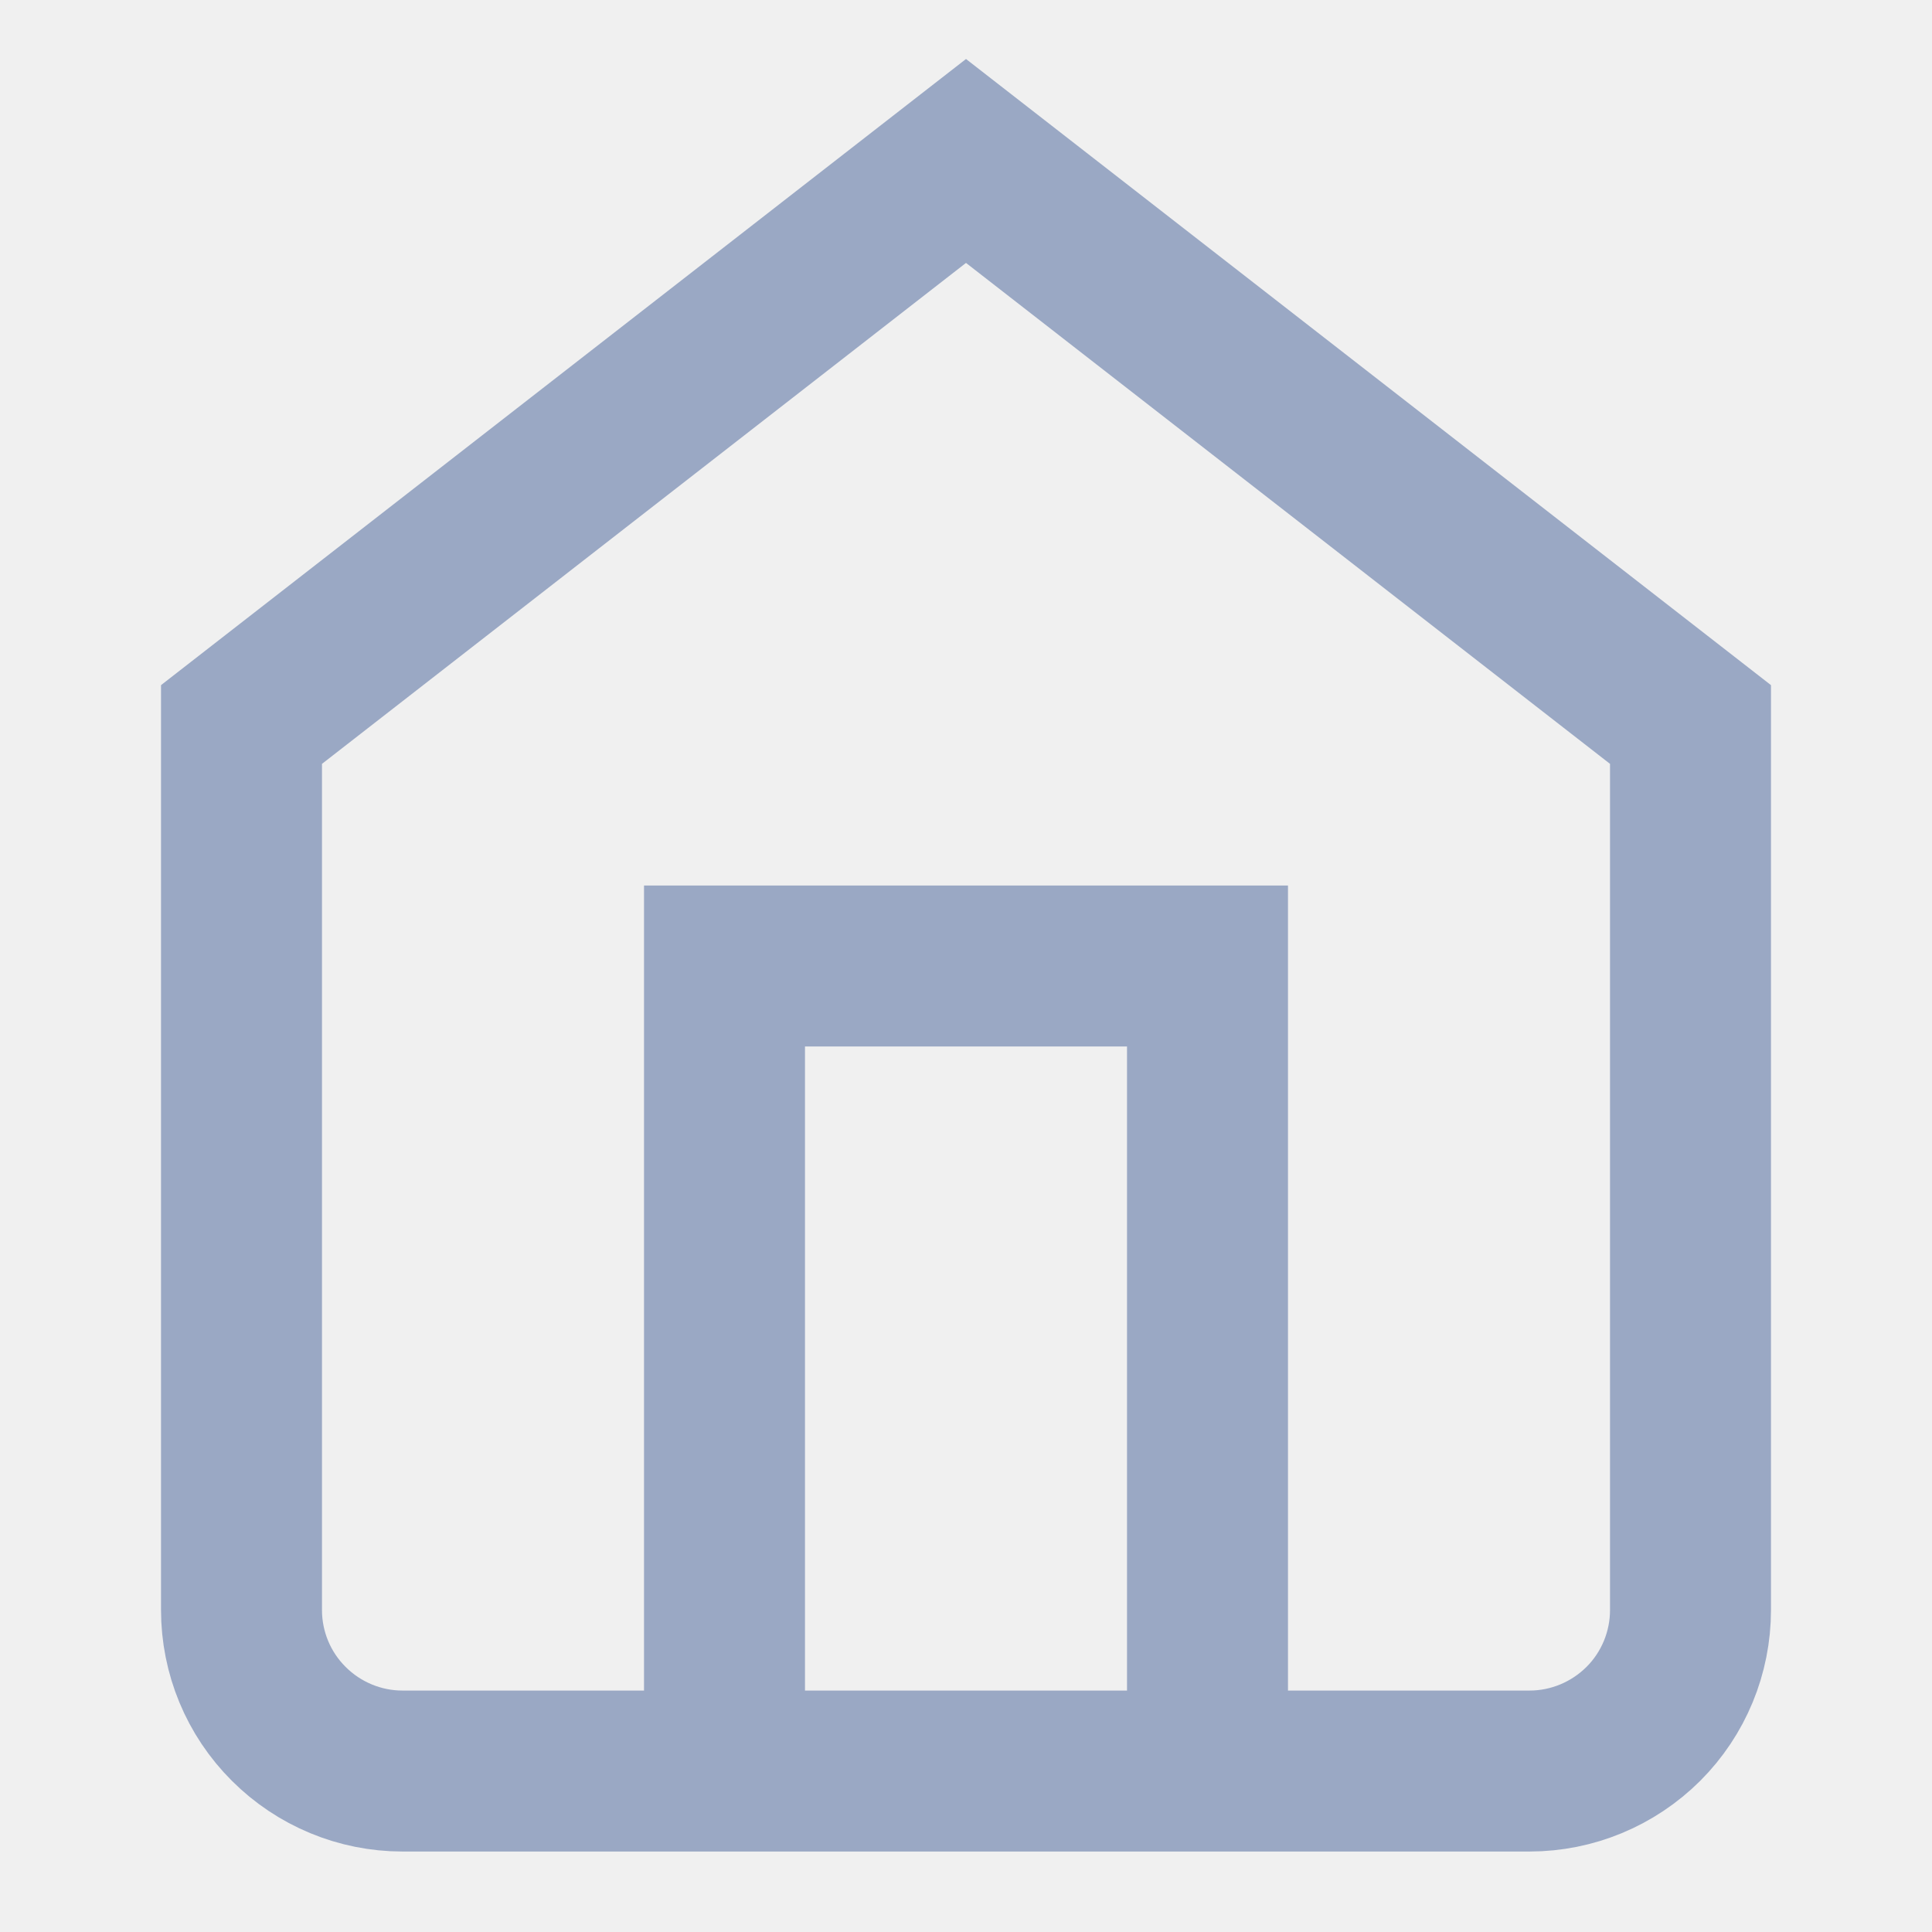
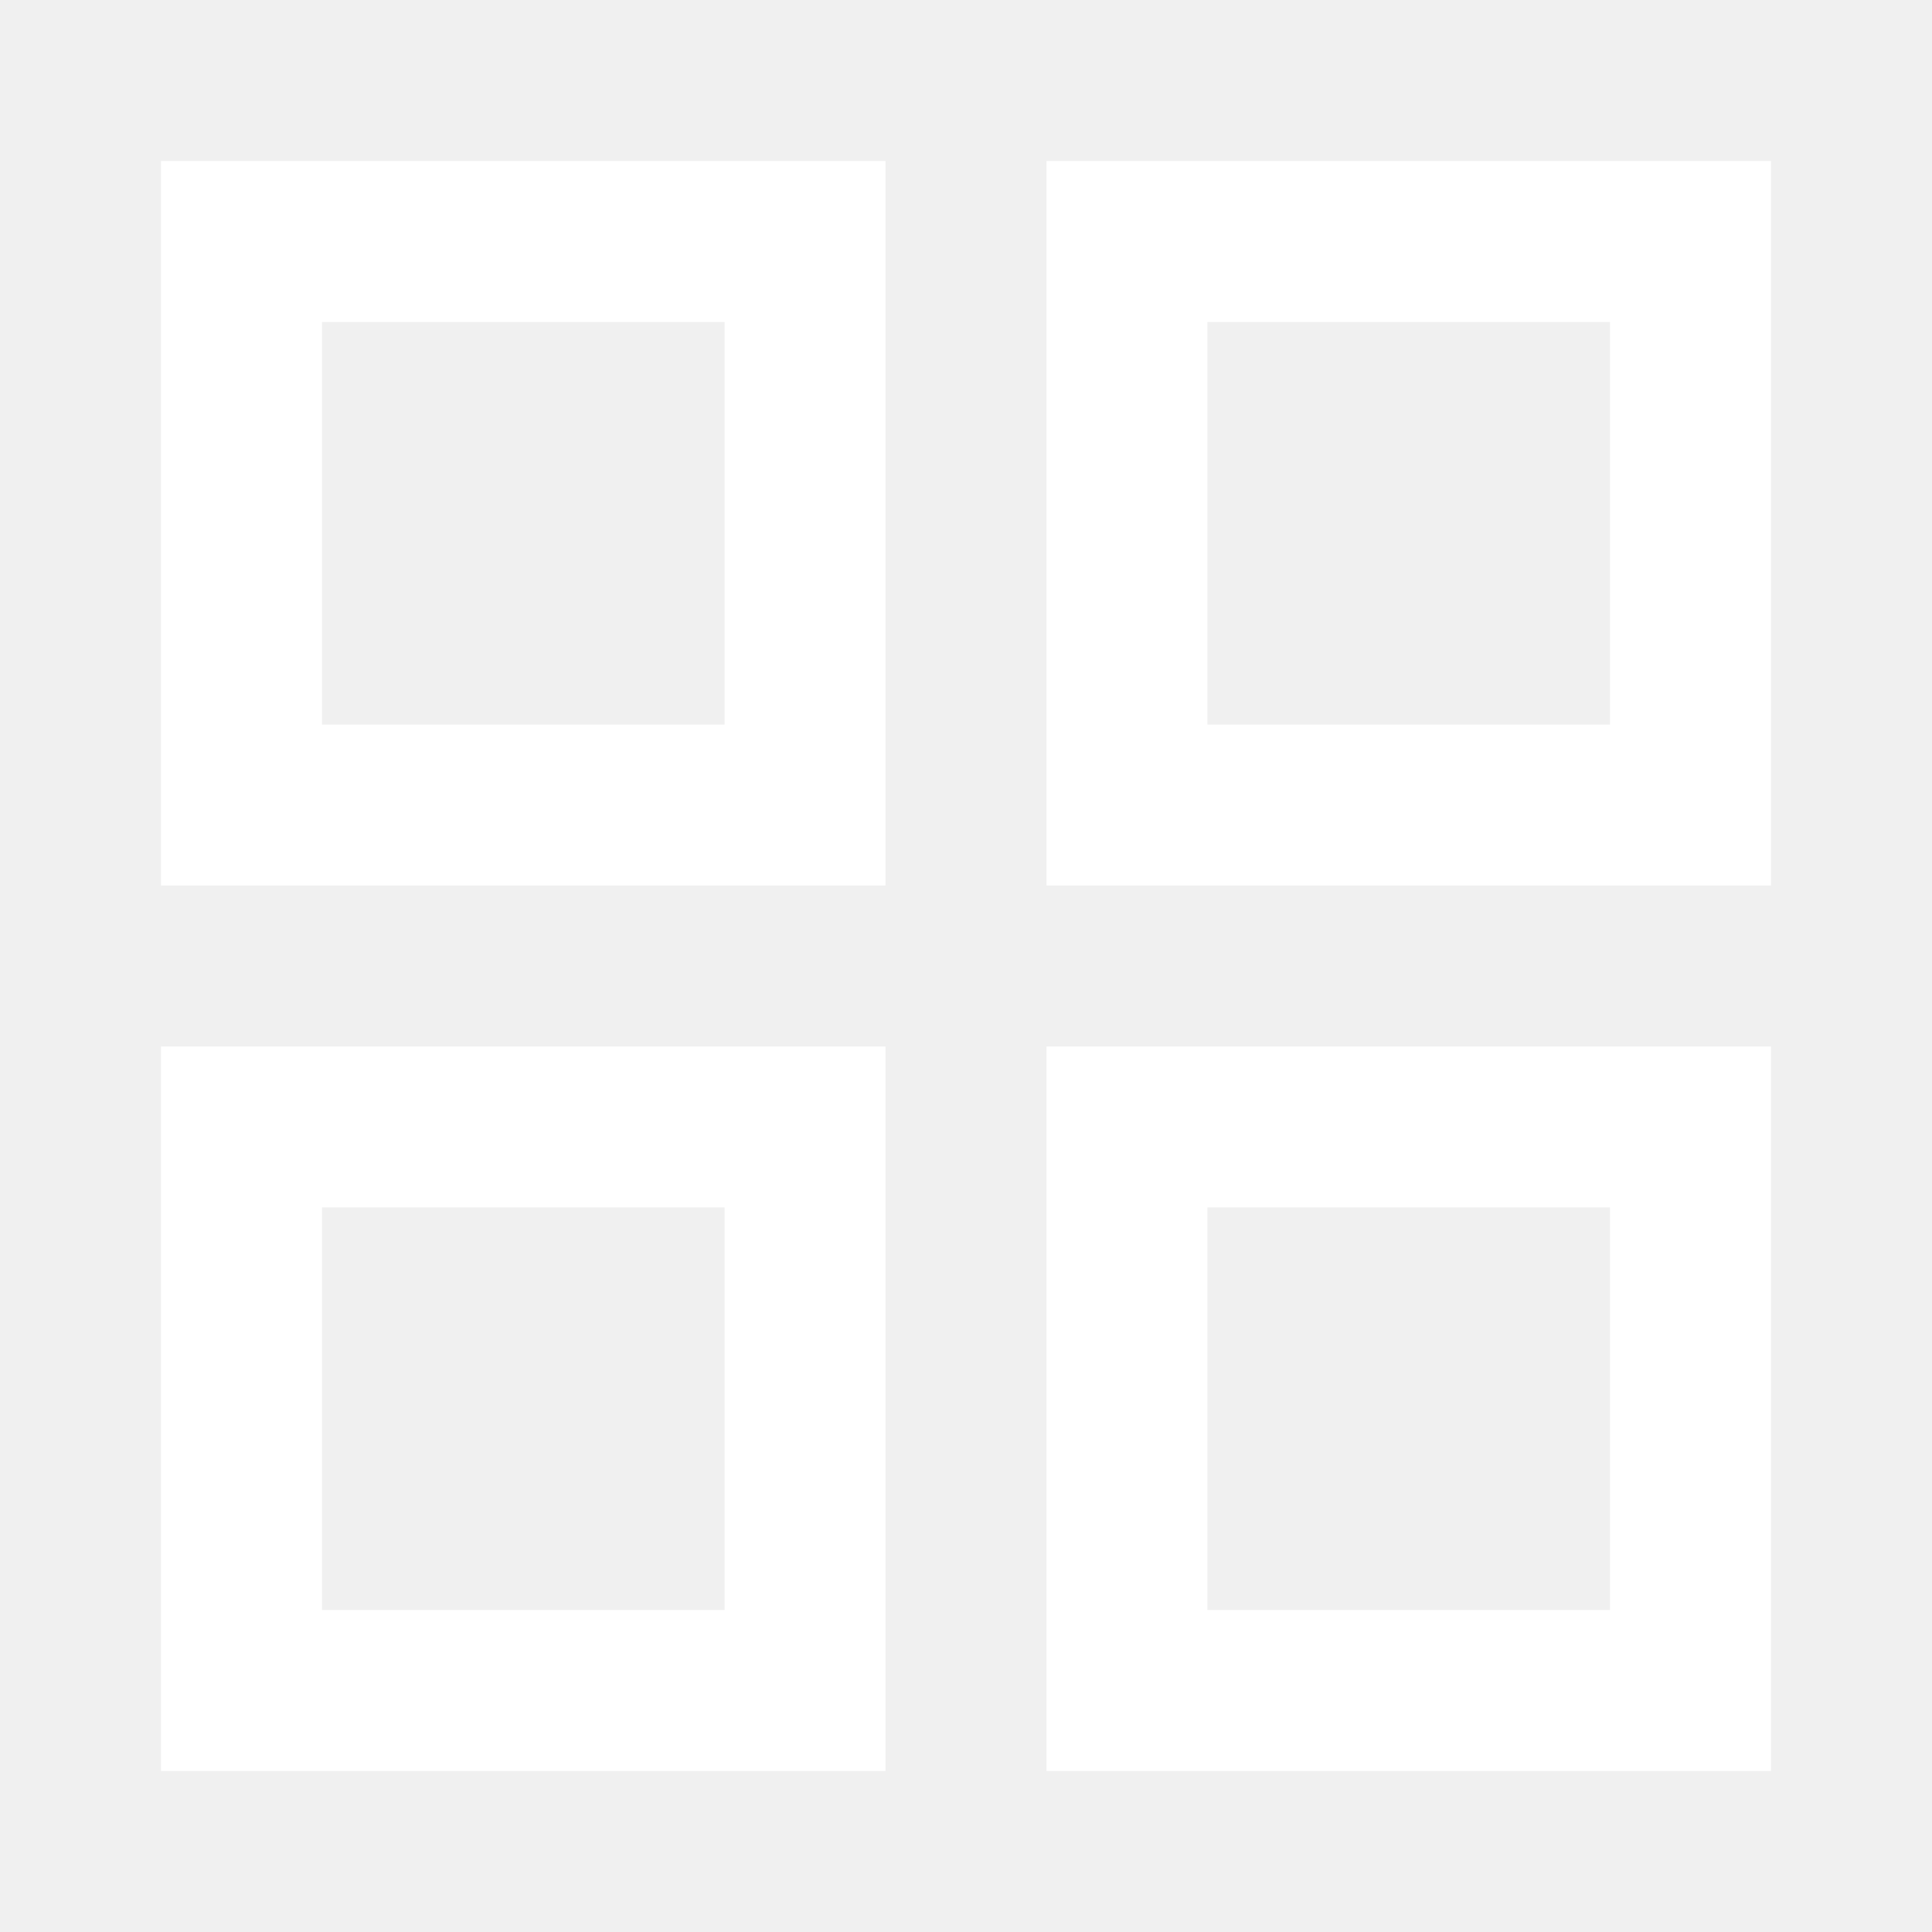
<svg xmlns="http://www.w3.org/2000/svg" width="16" height="16" viewBox="0 0 16 16" fill="none">
-   <g clip-path="url(#clip0_2002_31)">
-     <path d="M2 6L8 1.333L14 6V13.333C14 13.687 13.86 14.026 13.61 14.276C13.359 14.526 13.02 14.667 12.667 14.667H3.333C2.98 14.667 2.641 14.526 2.391 14.276C2.14 14.026 2 13.687 2 13.333V6Z" stroke="#9AA8C4" stroke-width="1.333" />
-     <path d="M6 14.667V8H10V14.667" stroke="#9AA8C4" stroke-width="1.333" />
-   </g>
-   <defs>
-     <clipPath id="clip0_2002_31">
-       <rect width="16" height="16" fill="white" />
-     </clipPath>
-   </defs>
+   <path d="M6.667 2H2V6.667H6.667V2Z" stroke="white" stroke-width="1.333" />
+   <path d="M14 2H9.333V6.667H14V2Z" stroke="white" stroke-width="1.333" />
+   <path d="M6.667 9.333H2V14H6.667V9.333Z" stroke="white" stroke-width="1.333" />
+   <path d="M14 9.333H9.333V14H14V9.333Z" stroke="white" stroke-width="1.333" />
</svg>
